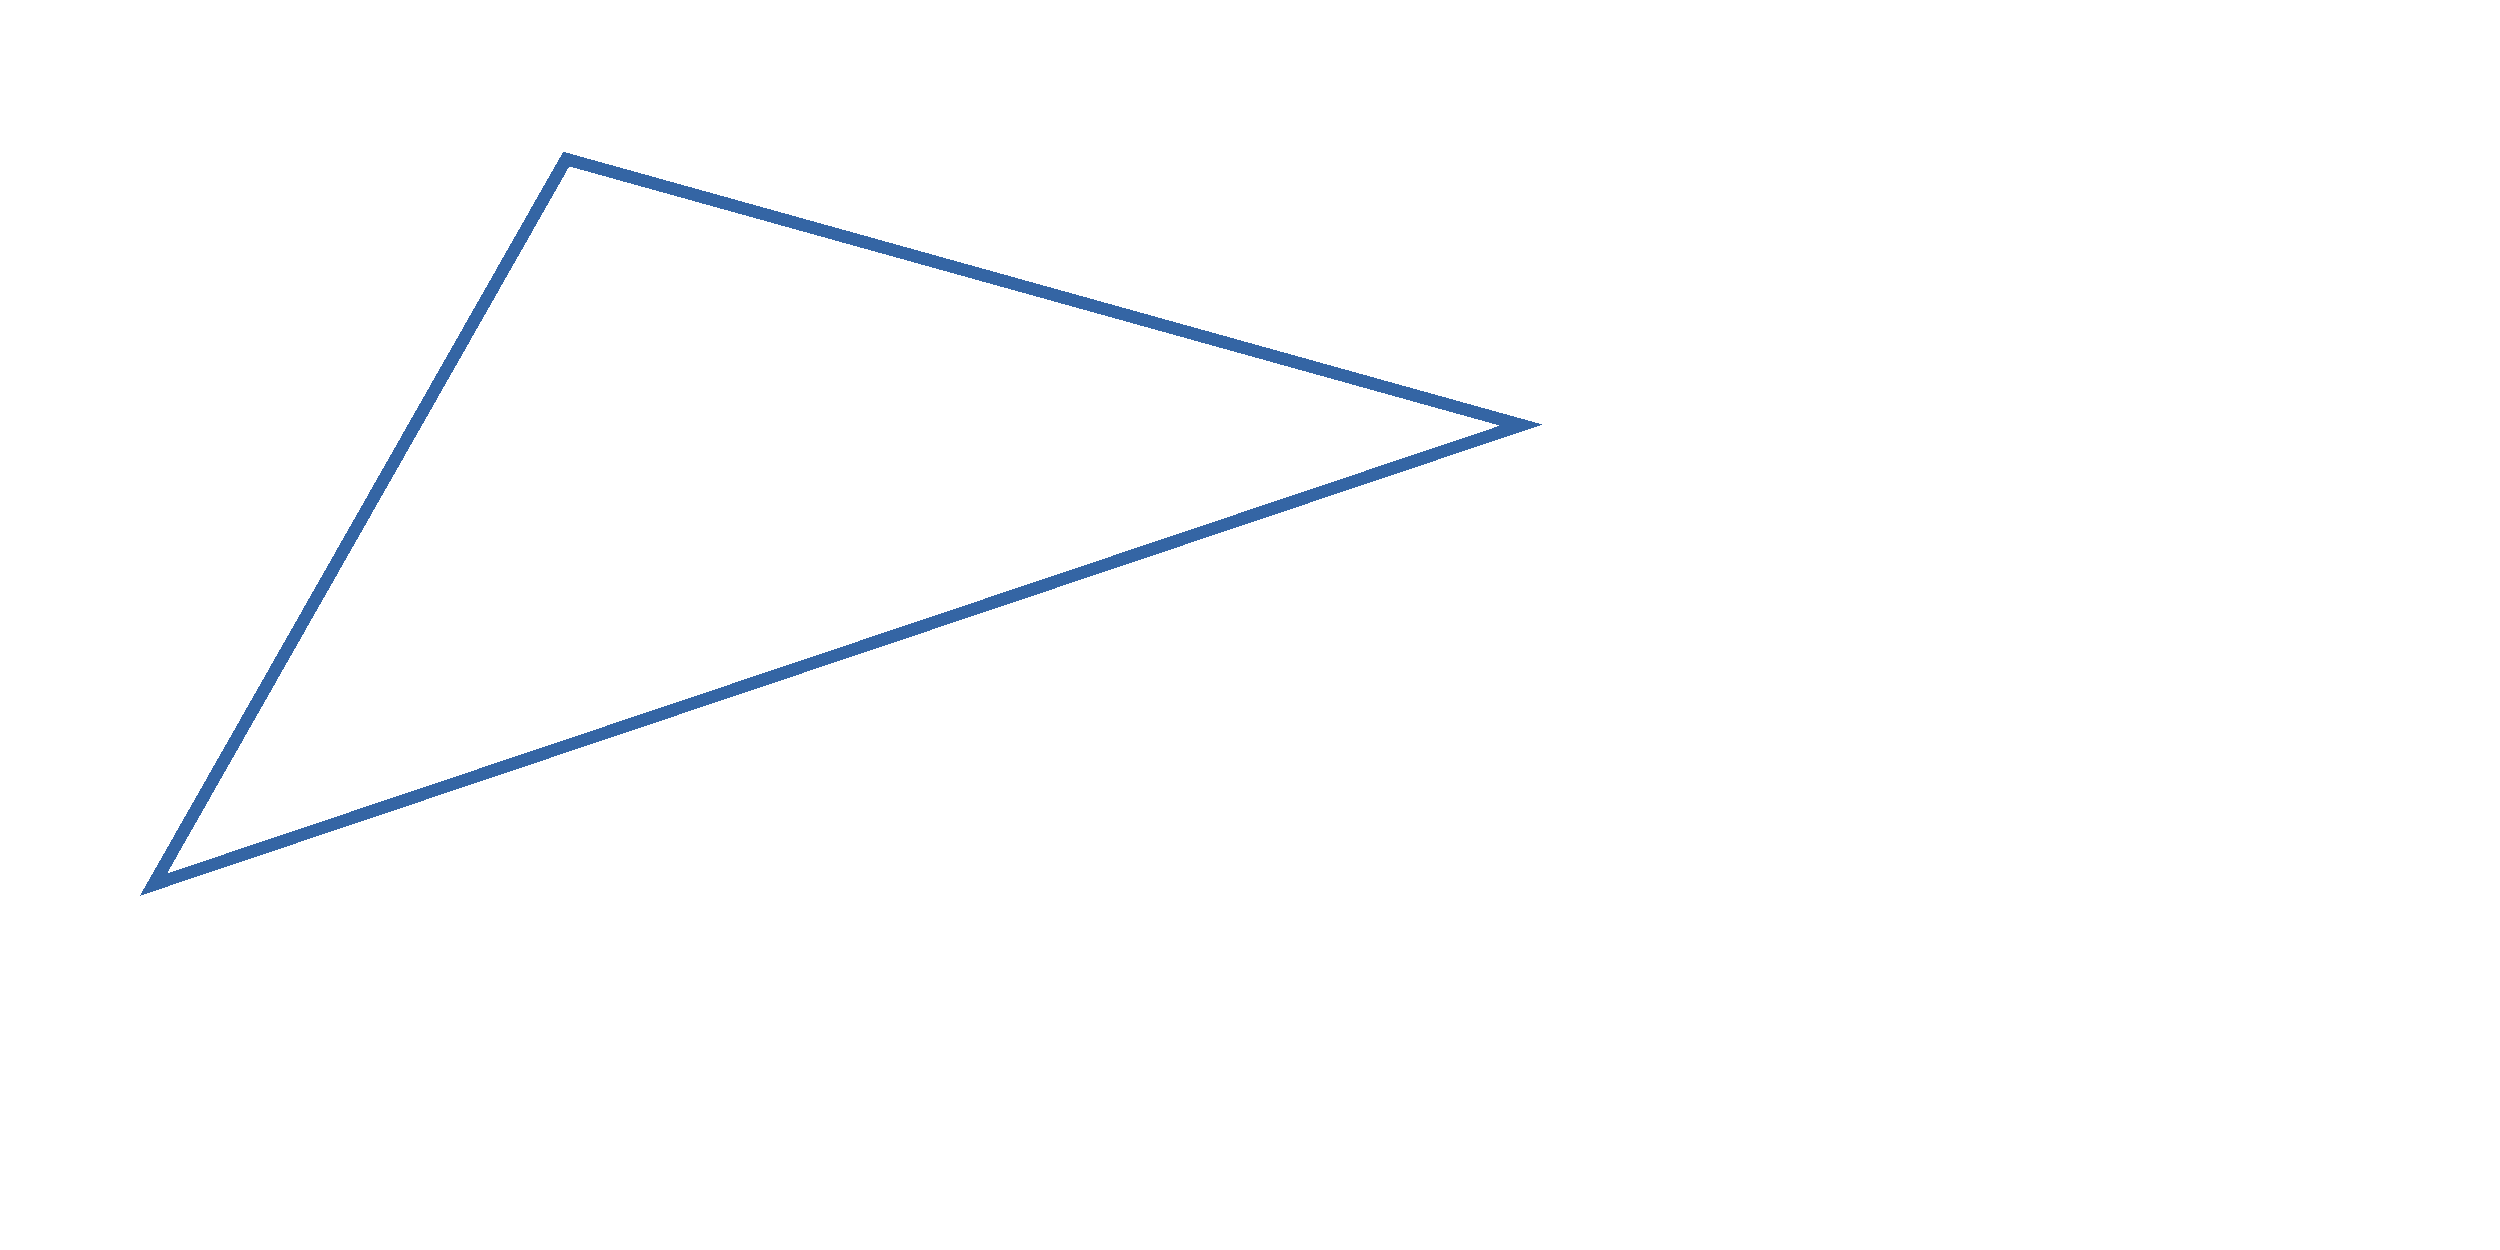
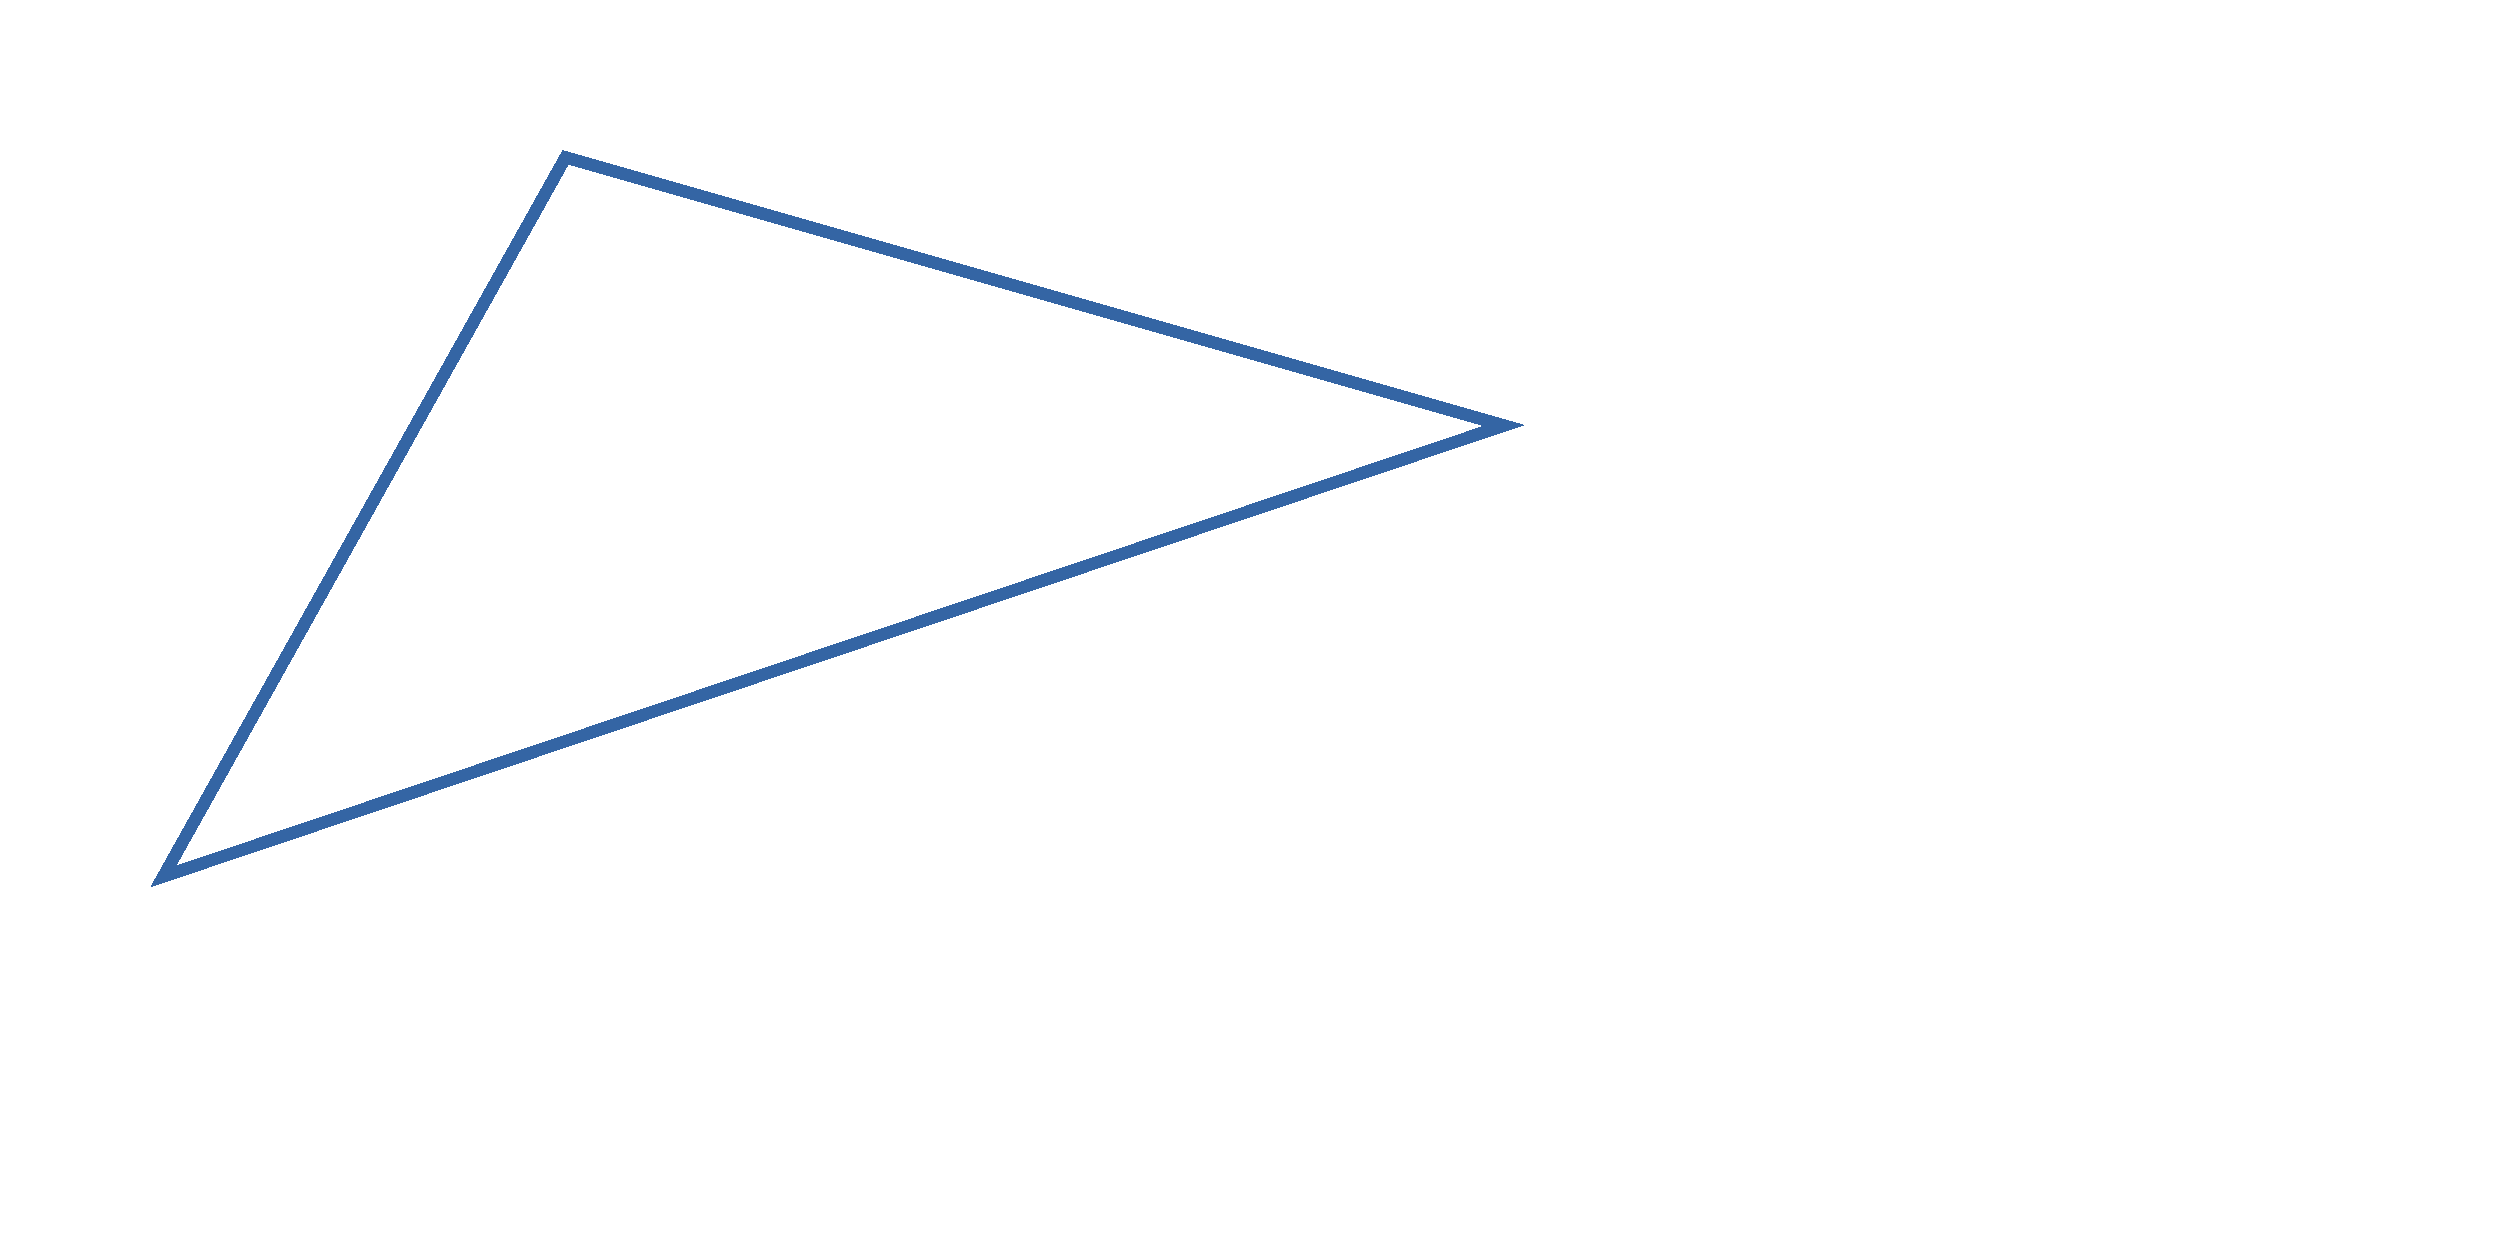
<svg xmlns="http://www.w3.org/2000/svg" width="200" height="100" version="1.0" id="ezcGraph">
  <defs />
  <g id="ezcGraphChart" color-rendering="optimizeSpeed" shape-rendering="optimizeSpeed" text-rendering="optimizeSpeed">
-     <path d=" M 45.299,12.725 L 121.703,34.007 L 12.277,70.77 L 45.299,12.725 z " style="fill: none; stroke: #3465a4; stroke-width: 1; stroke-opacity: 1.00; stroke-linecap: square; stroke-linejoin: square;" id="ezcGraphPolygon_1" />
+     <path d=" M 45.243,12.589 L 120.316,34.039 L 13.069,70.113 L 45.243,12.589 z " style="fill: none; stroke: #3465a4; stroke-width: 1; stroke-opacity: 1.00; stroke-linecap: square; stroke-linejoin: square;" id="ezcGraphPolygon_1" />
  </g>
</svg>
